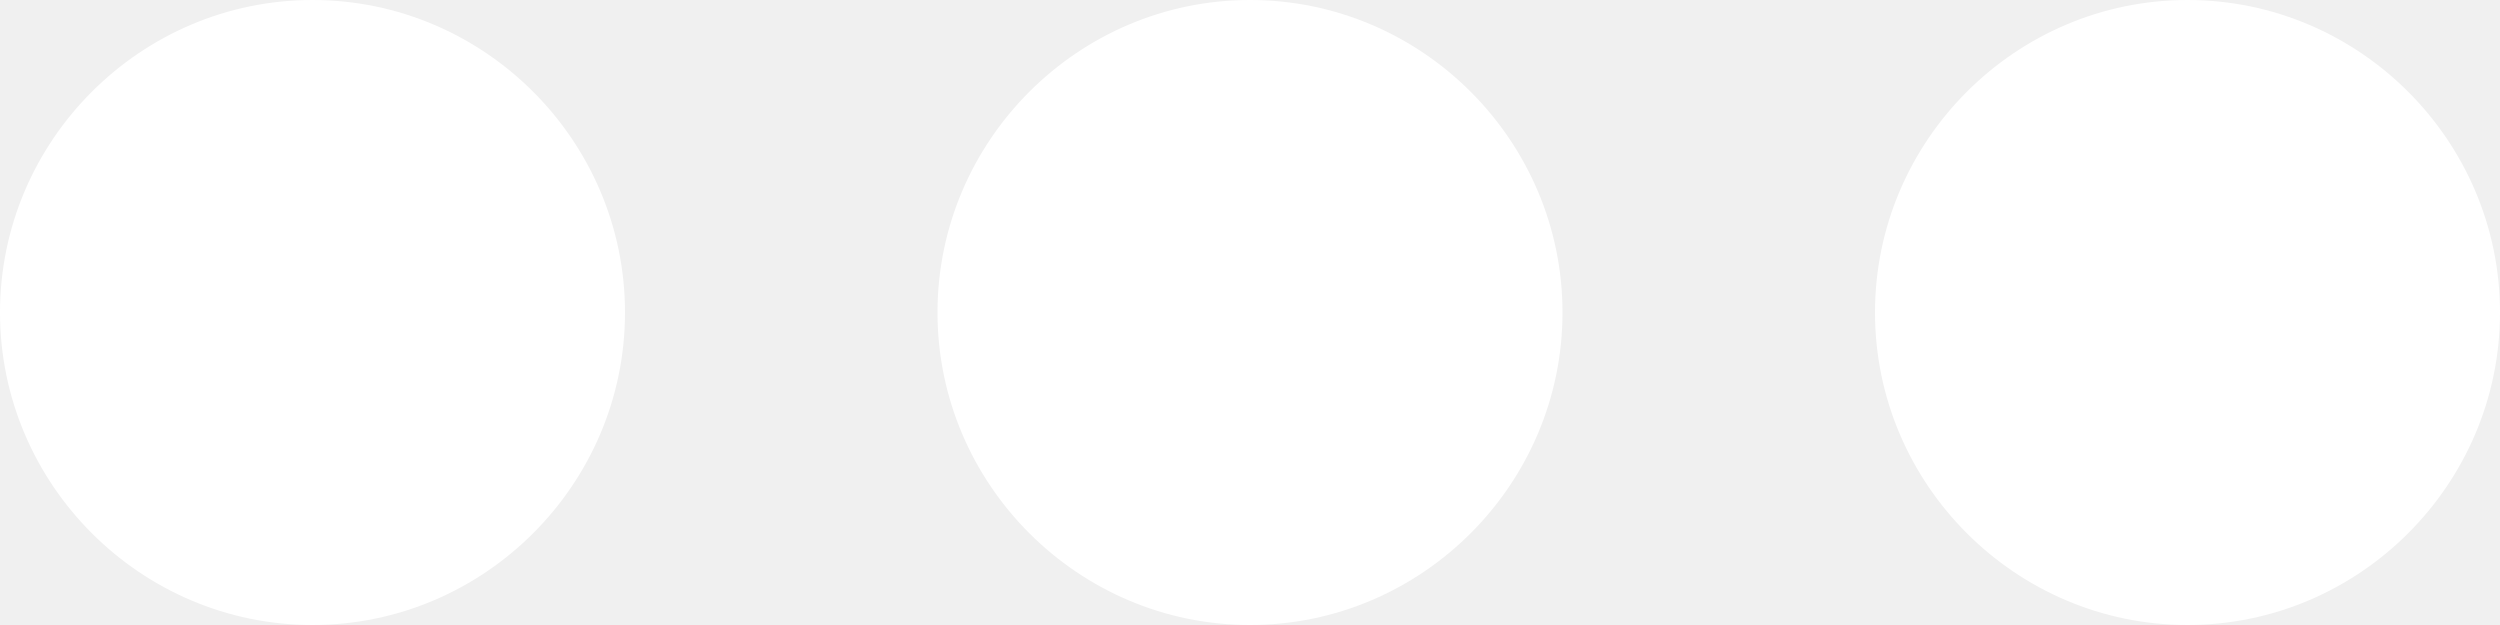
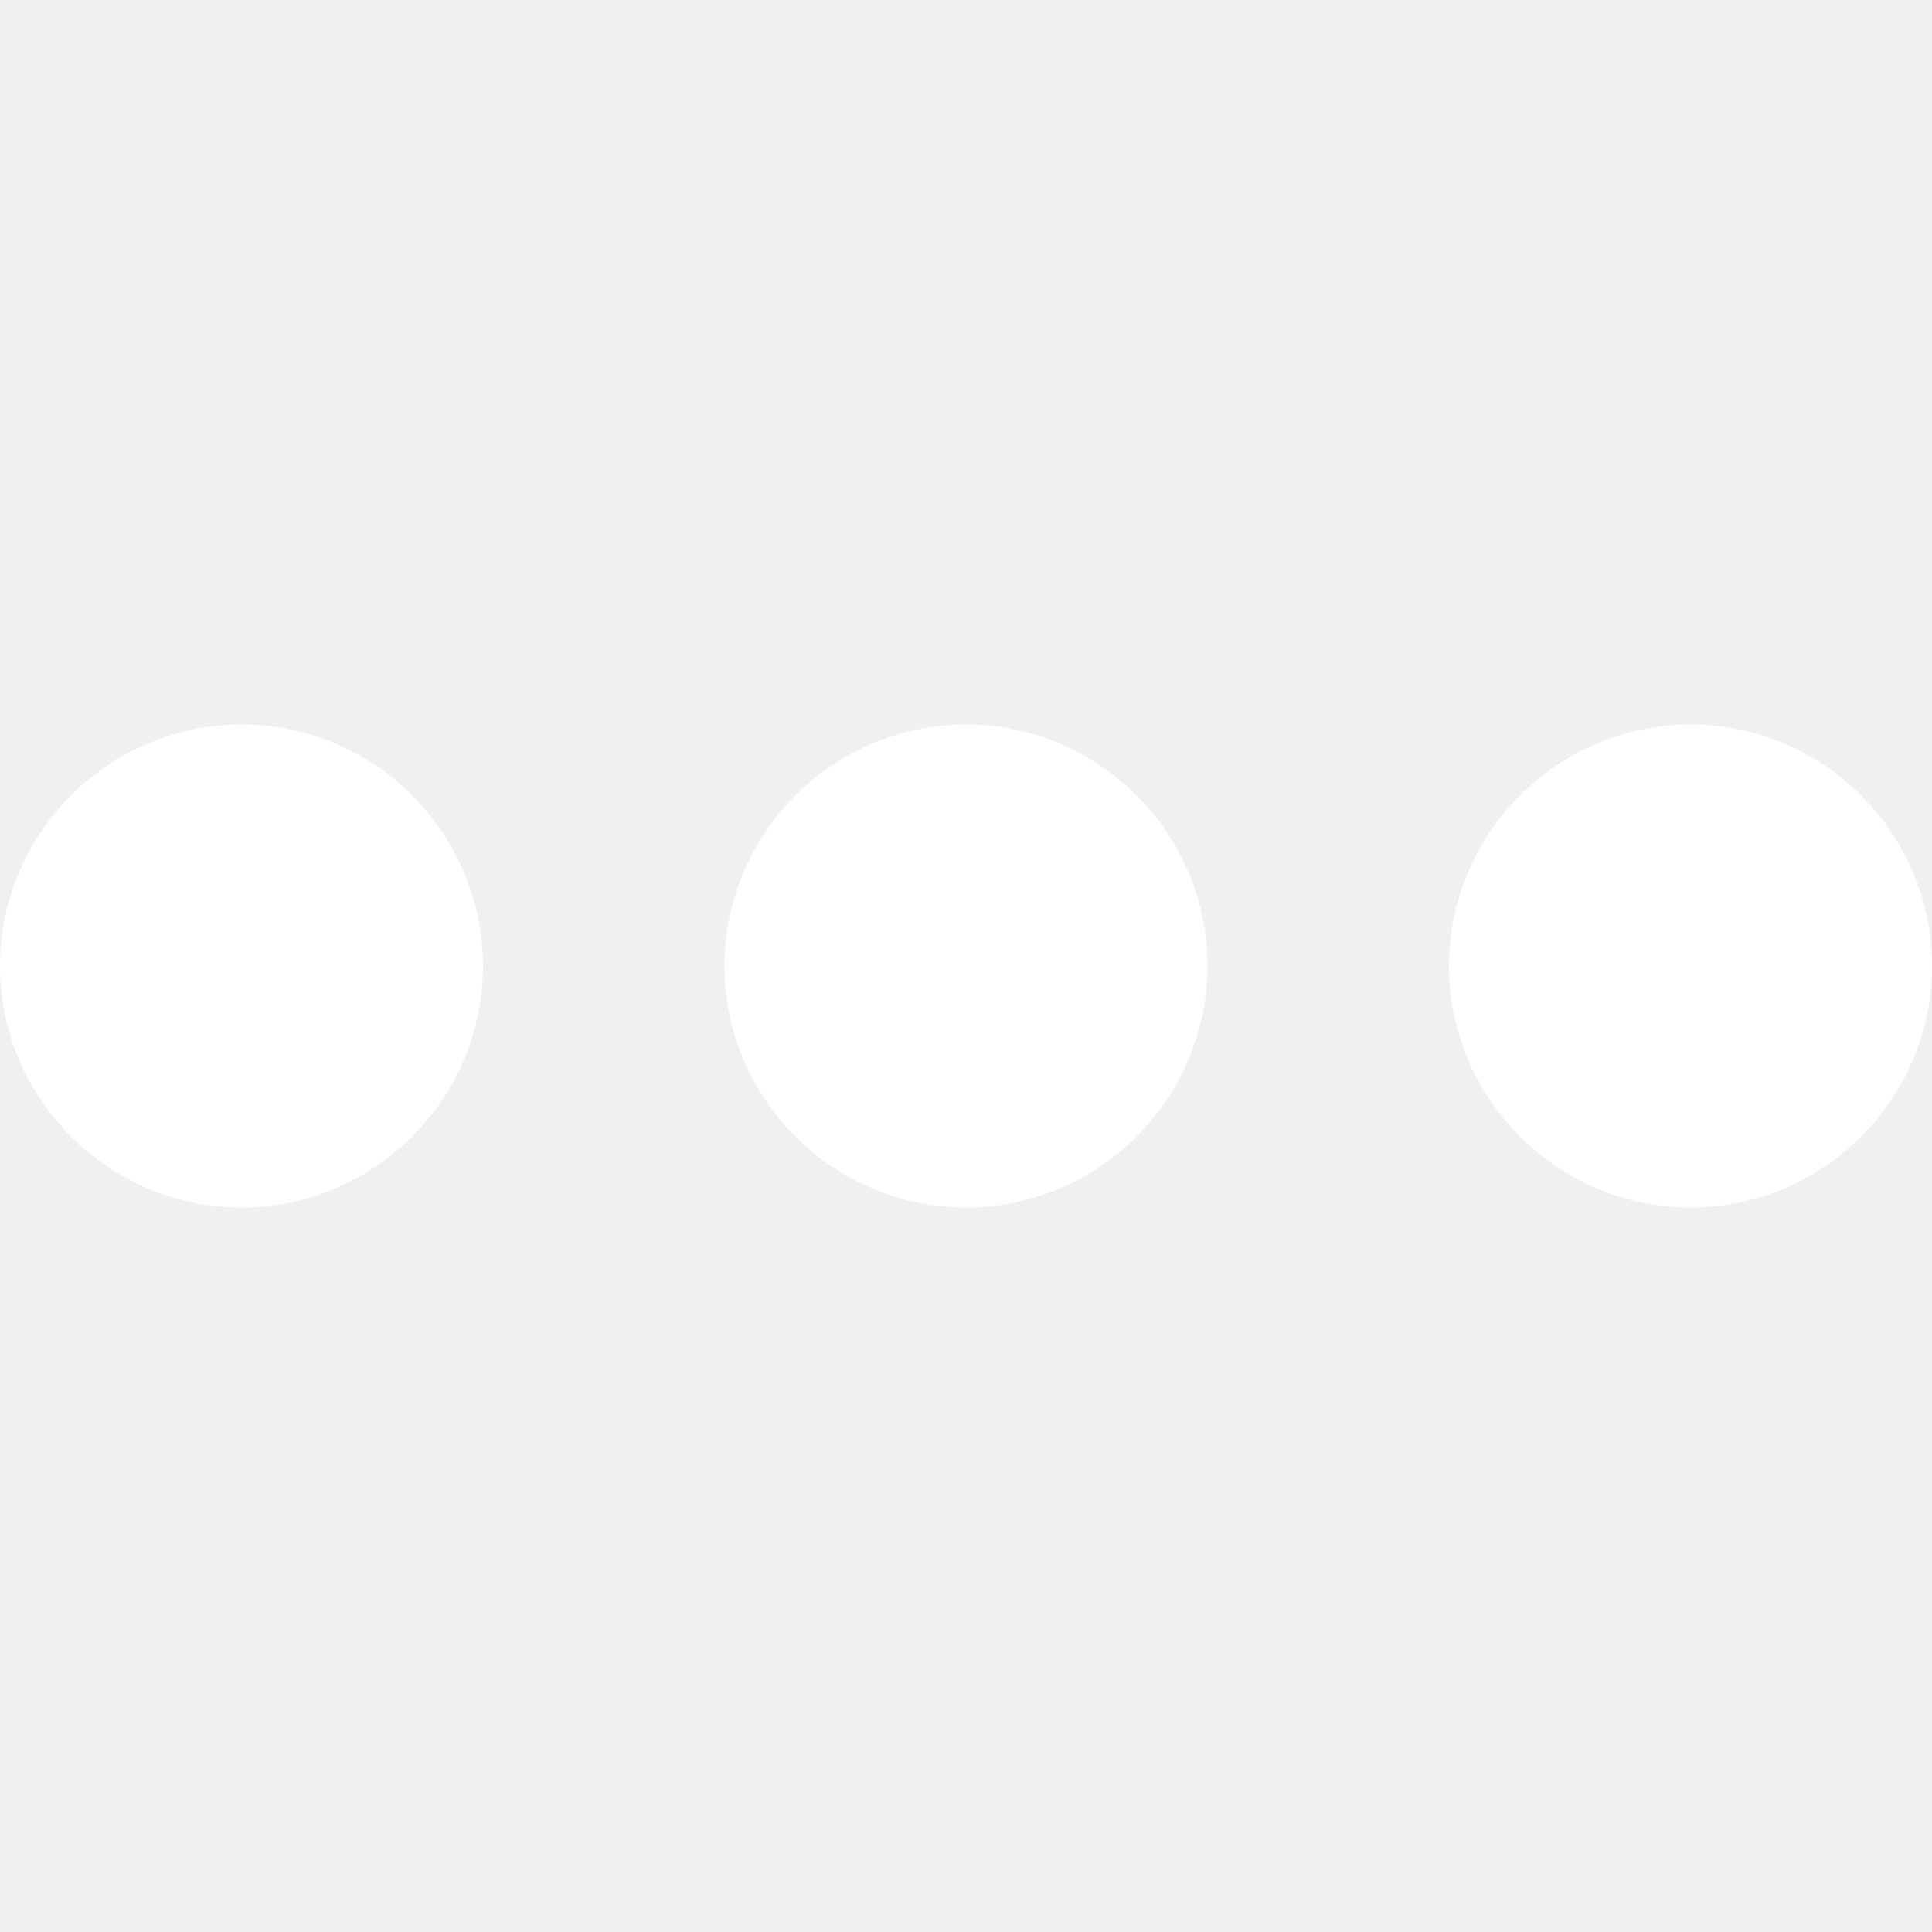
- <svg xmlns="http://www.w3.org/2000/svg" width="16px" height="4px" viewBox="0 0 16 4" version="1.1">
-   <defs />
-   <g id="Navigation_Conversation" stroke="none" stroke-width="1" fill="none" fill-rule="evenodd" transform="translate(-324, -52)">
-     <g id="Navigation" fill="#FFFFFF">
-       <path d="M332,50 C333.1,50 334,49.1 334,48 C334,46.9 333.1,46 332,46 C330.9,46 330,46.9 330,48 C330,49.1 330.9,50 332,50 Z M332,52 C330.9,52 330,52.9 330,54 C330,55.1 330.9,56 332,56 C333.1,56 334,55.1 334,54 C334,52.9 333.1,52 332,52 Z M332,58 C330.9,58 330,58.9 330,60 C330,61.1 330.9,62 332,62 C333.1,62 334,61.1 334,60 C334,58.9 333.1,58 332,58 Z" id="More_Icon" transform="translate(332, 54) rotate(-270) translate(-332, -54) " />
-     </g>
-   </g>
+ <svg xmlns="http://www.w3.org/2000/svg" version="1.1" width="32" height="32" viewBox="0 0 32 32">
+   <path fill="#fff" d="M24 16c0 2.2 1.8 4 4 4s4-1.8 4-4c0-2.2-1.8-4-4-4s-4 1.8-4 4zM20 16c0-2.2-1.8-4-4-4s-4 1.8-4 4c0 2.2 1.8 4 4 4s4-1.8 4-4zM8 16c0-2.2-1.8-4-4-4s-4 1.8-4 4c0 2.2 1.8 4 4 4s4-1.8 4-4z" />
</svg>
